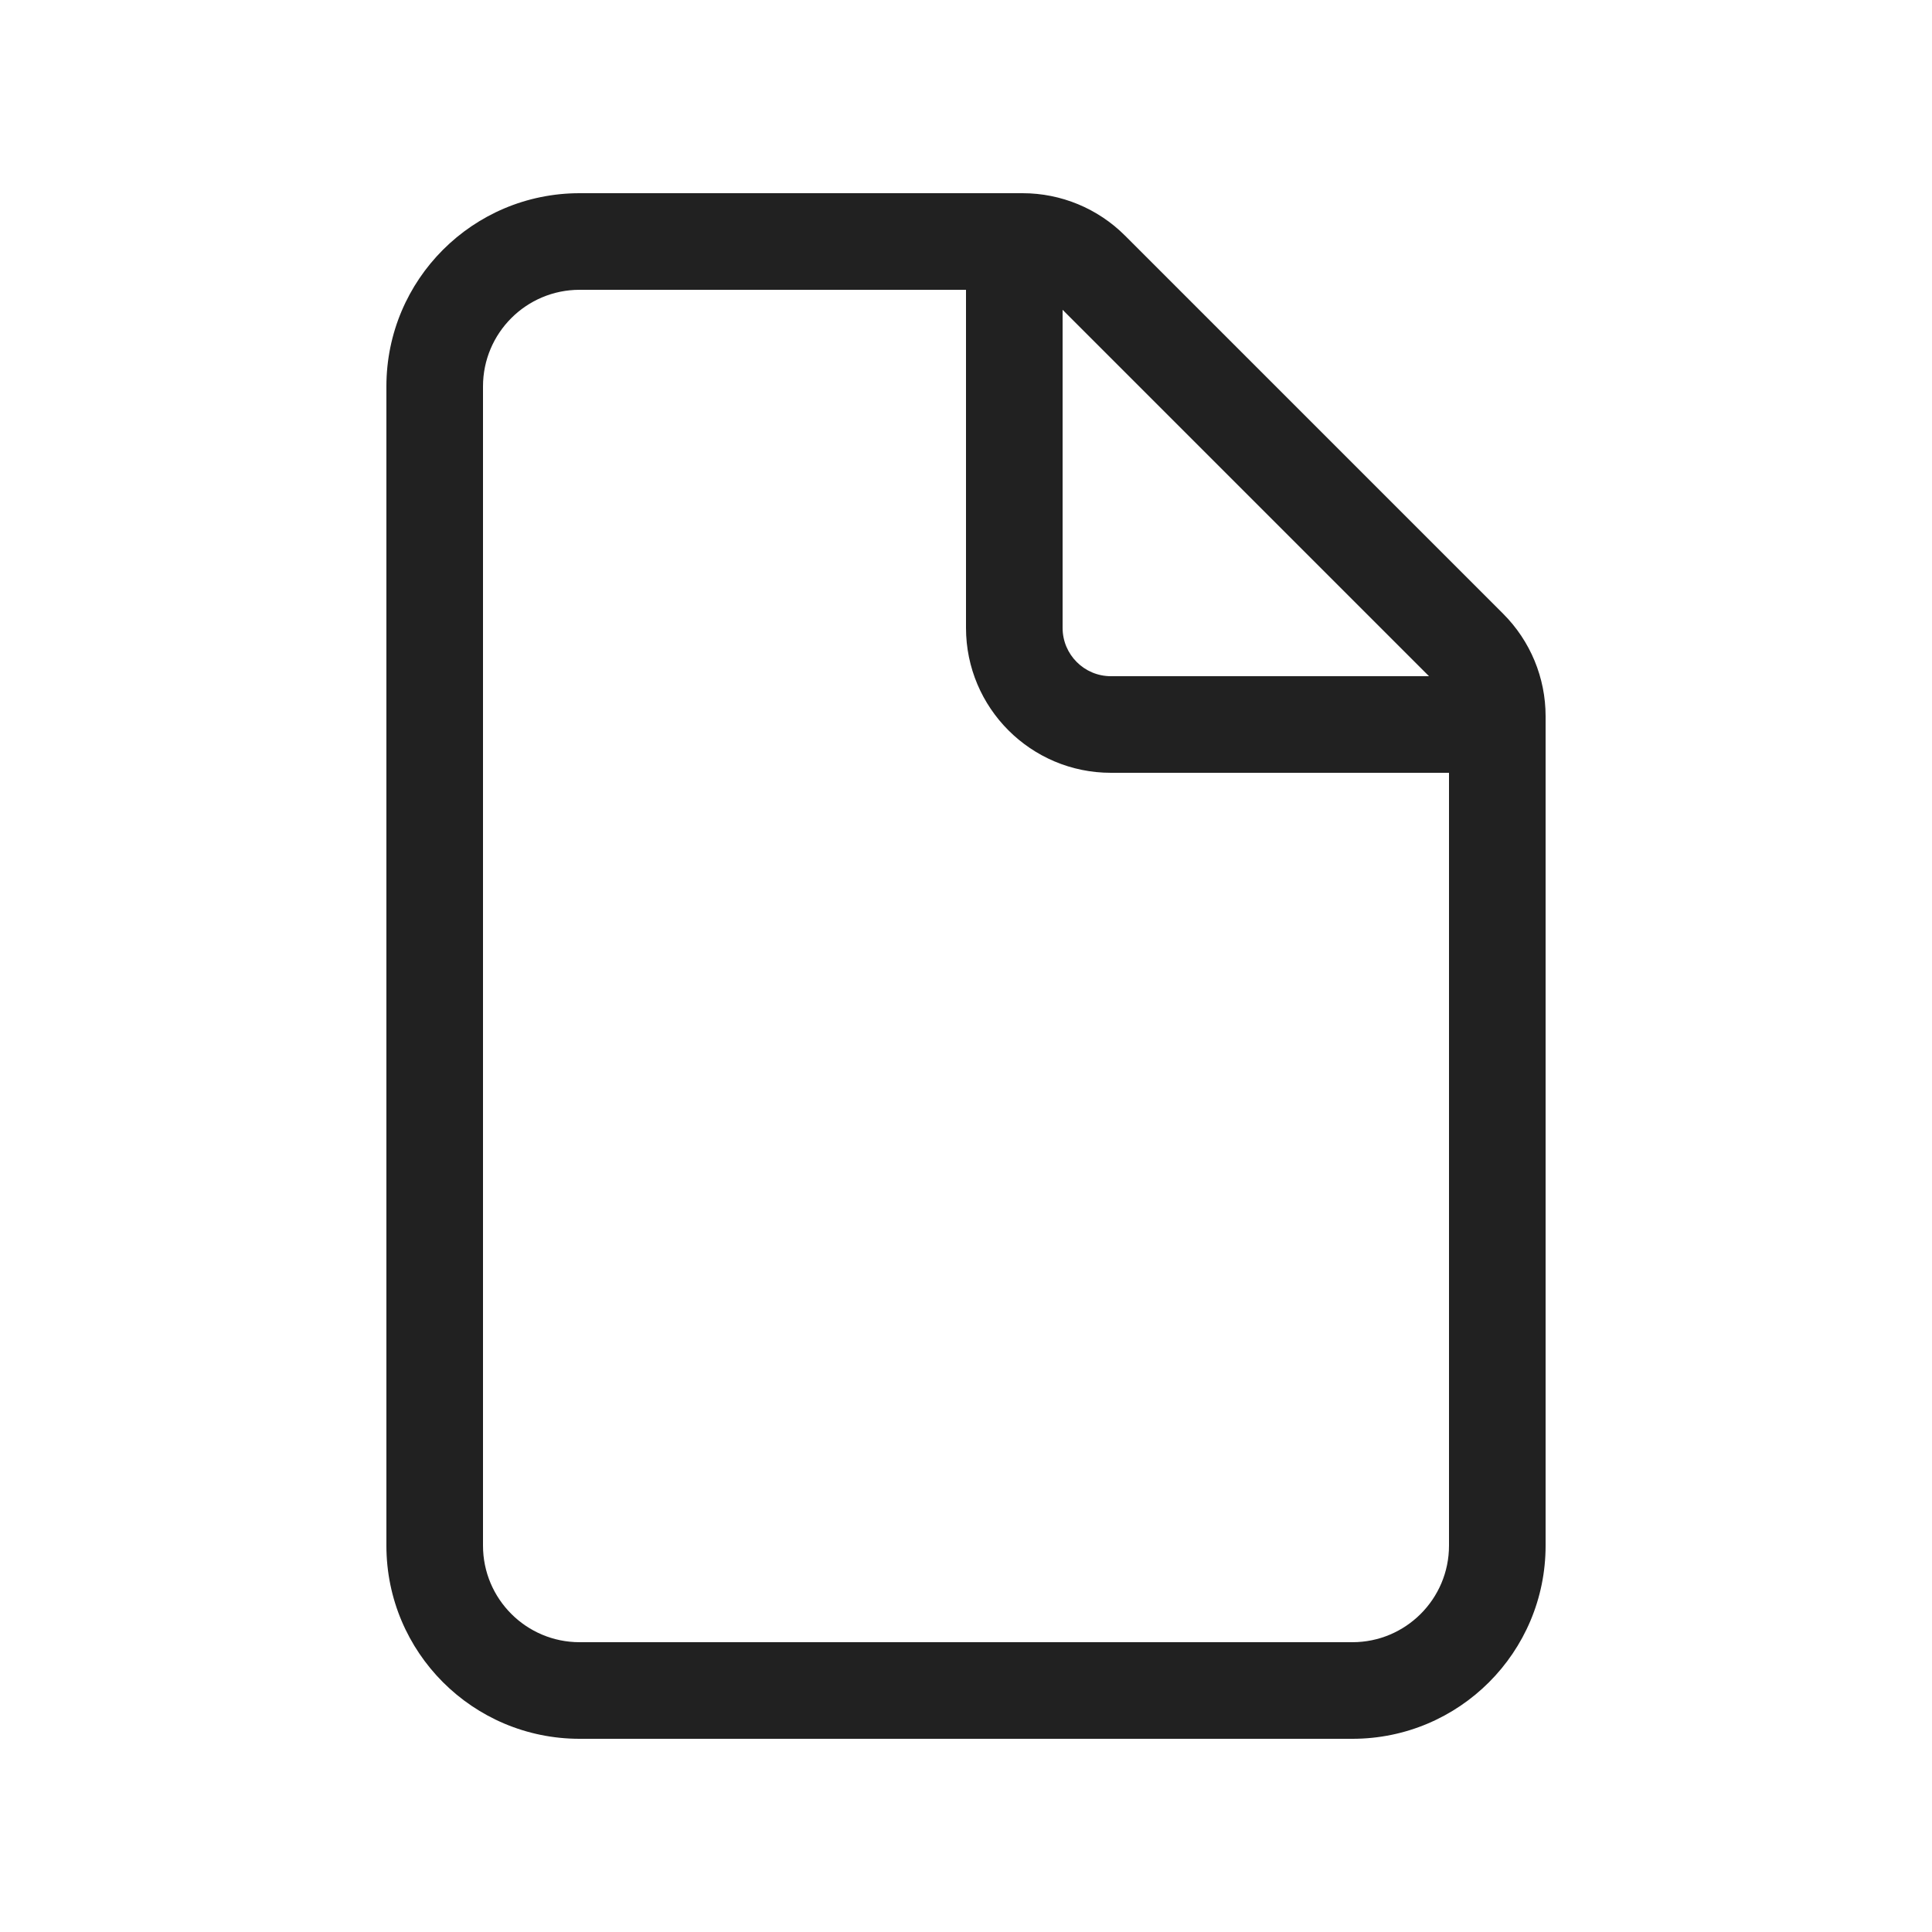
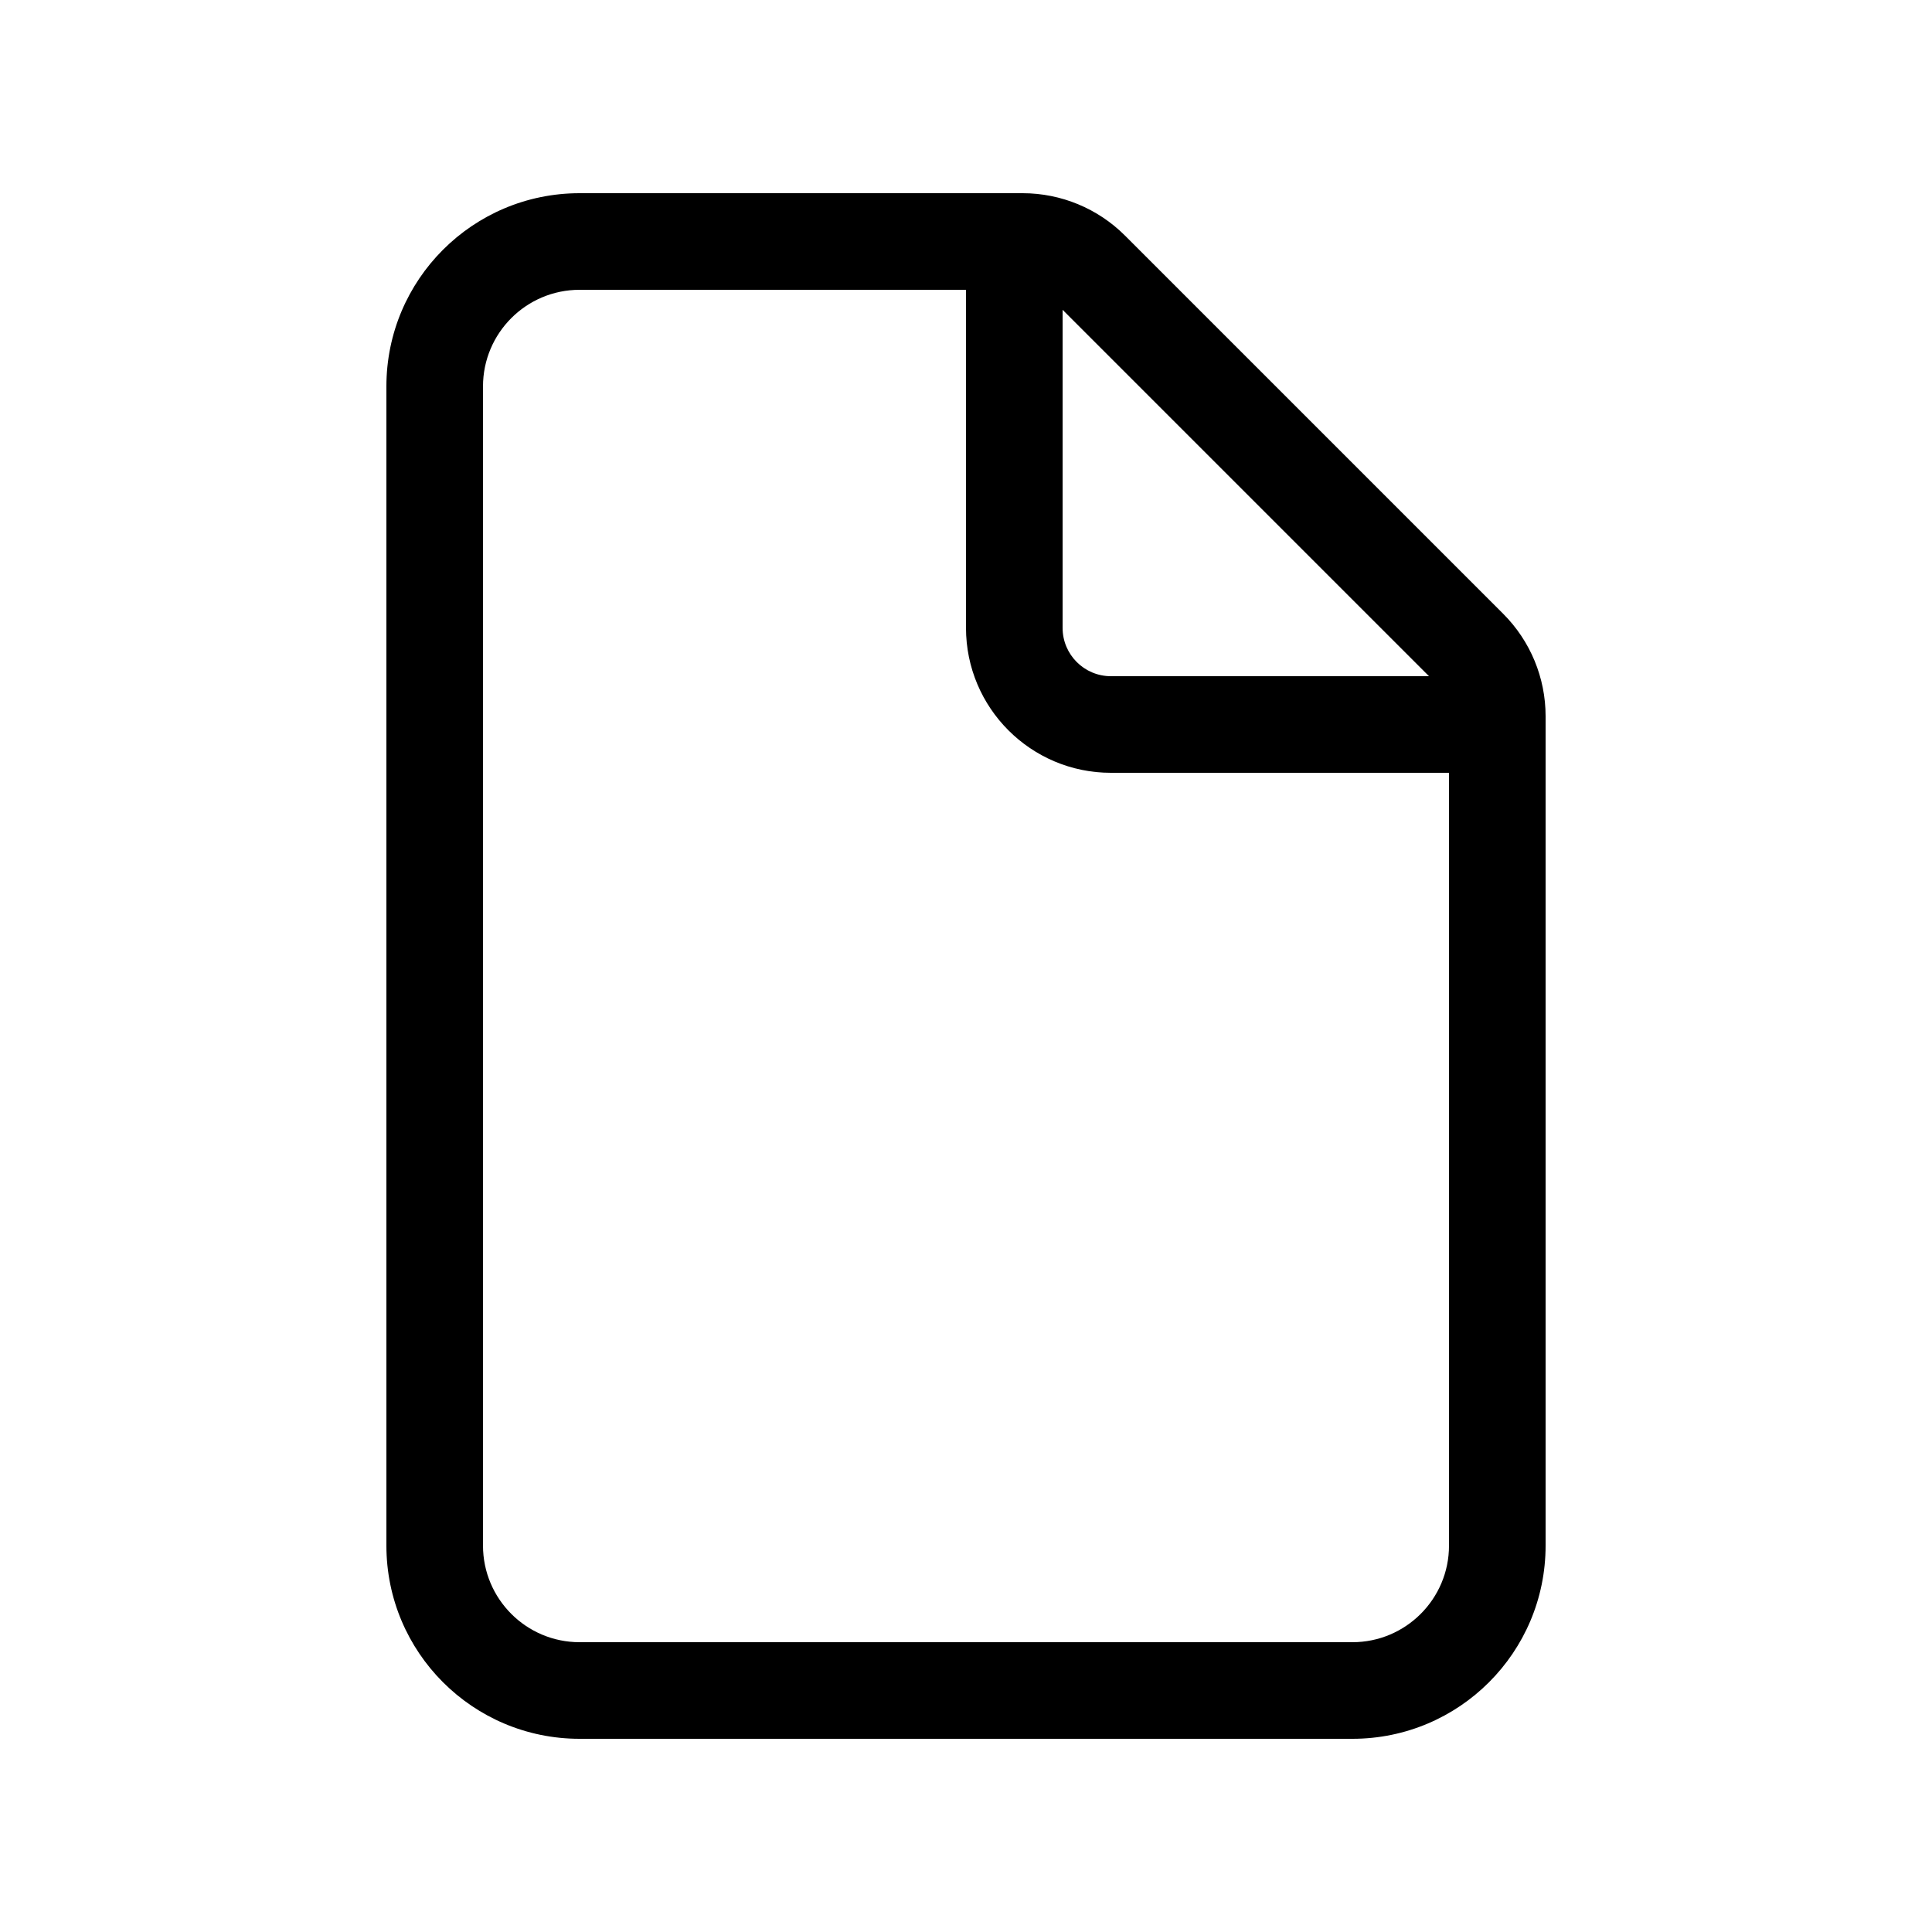
<svg xmlns="http://www.w3.org/2000/svg" width="20" height="20" viewBox="0 0 20 20" fill="none">
-   <path d="M6 2C4.895 2 4 2.895 4 4V16C4 17.105 4.895 18 6 18H14C15.105 18 16 17.105 16 16V7.414C16 7.016 15.842 6.635 15.561 6.354L11.646 2.439C11.365 2.158 10.984 2 10.586 2H6ZM5 4C5 3.448 5.448 3 6 3H10V6.5C10 7.328 10.672 8 11.5 8H15V16C15 16.552 14.552 17 14 17H6C5.448 17 5 16.552 5 16V4ZM14.793 7H11.5C11.224 7 11 6.776 11 6.5V3.207L14.793 7Z" fill="#212121" />
+   <path d="M6 2C4.895 2 4 2.895 4 4V16C4 17.105 4.895 18 6 18H14C15.105 18 16 17.105 16 16V7.414C16 7.016 15.842 6.635 15.561 6.354L11.646 2.439C11.365 2.158 10.984 2 10.586 2H6ZM5 4C5 3.448 5.448 3 6 3H10V6.5C10 7.328 10.672 8 11.5 8H15V16C15 16.552 14.552 17 14 17H6C5.448 17 5 16.552 5 16V4ZM14.793 7H11.5C11.224 7 11 6.776 11 6.5V3.207L14.793 7Z" fill="currentColor" />
</svg>
